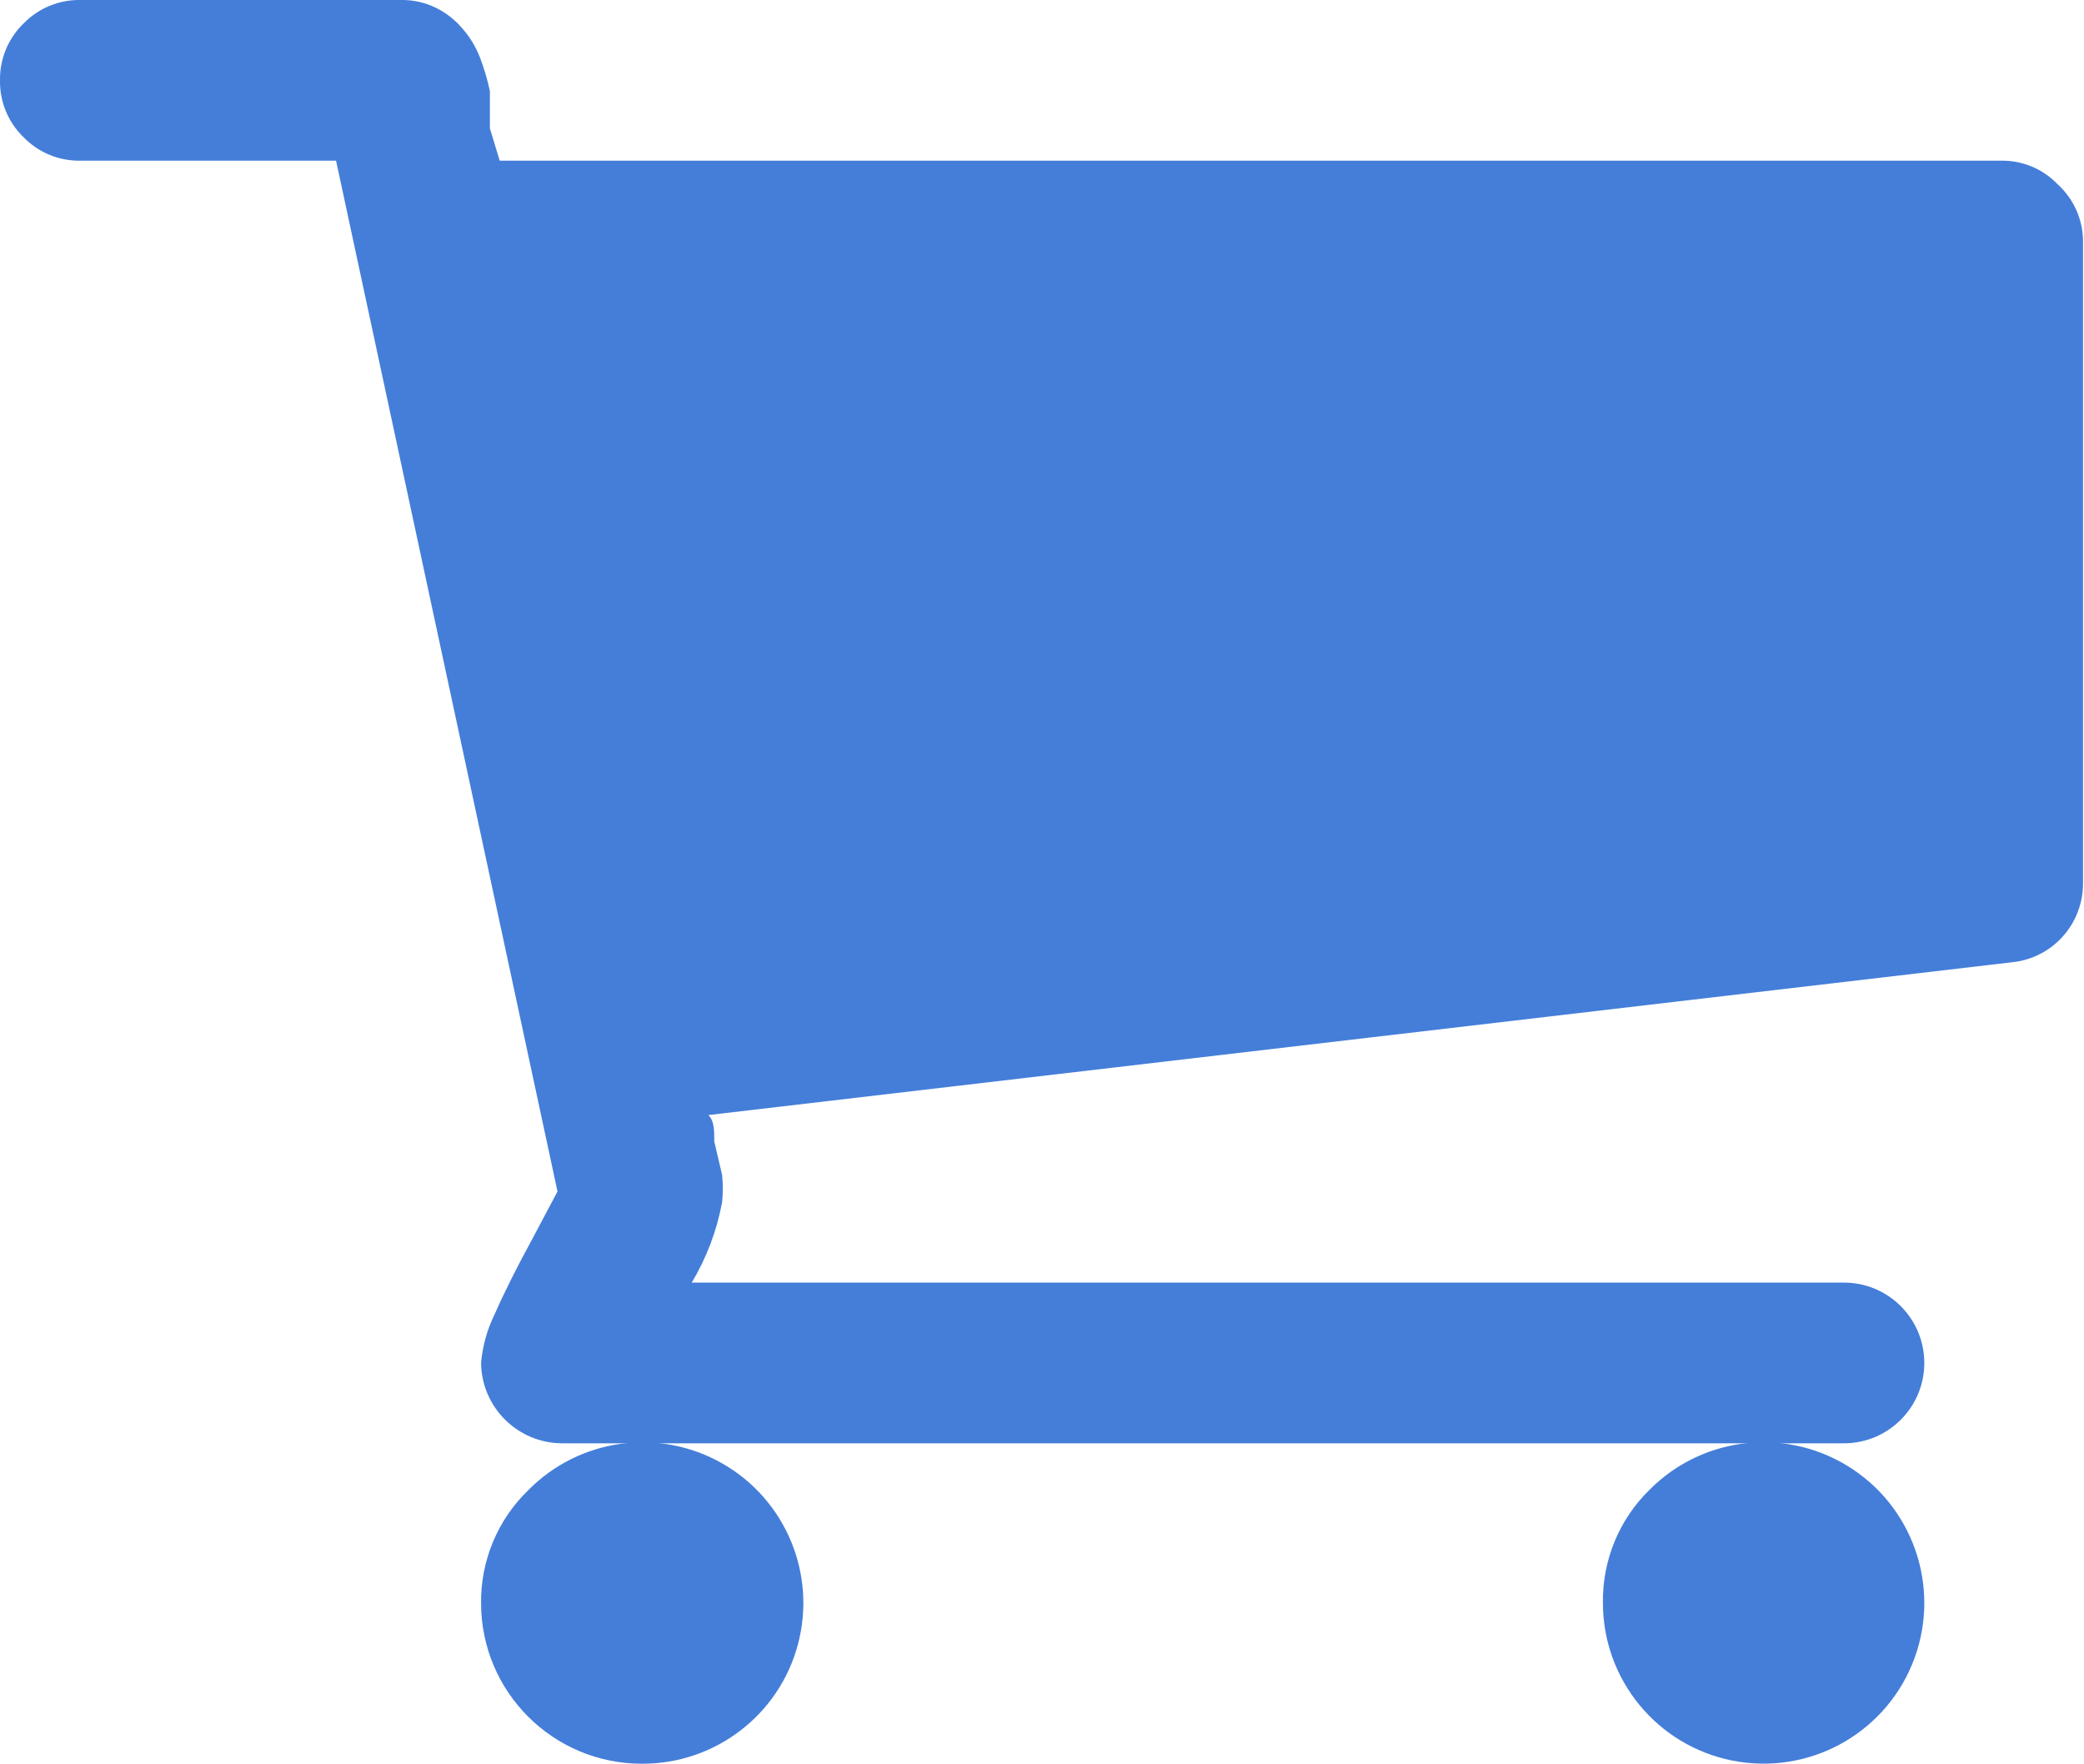
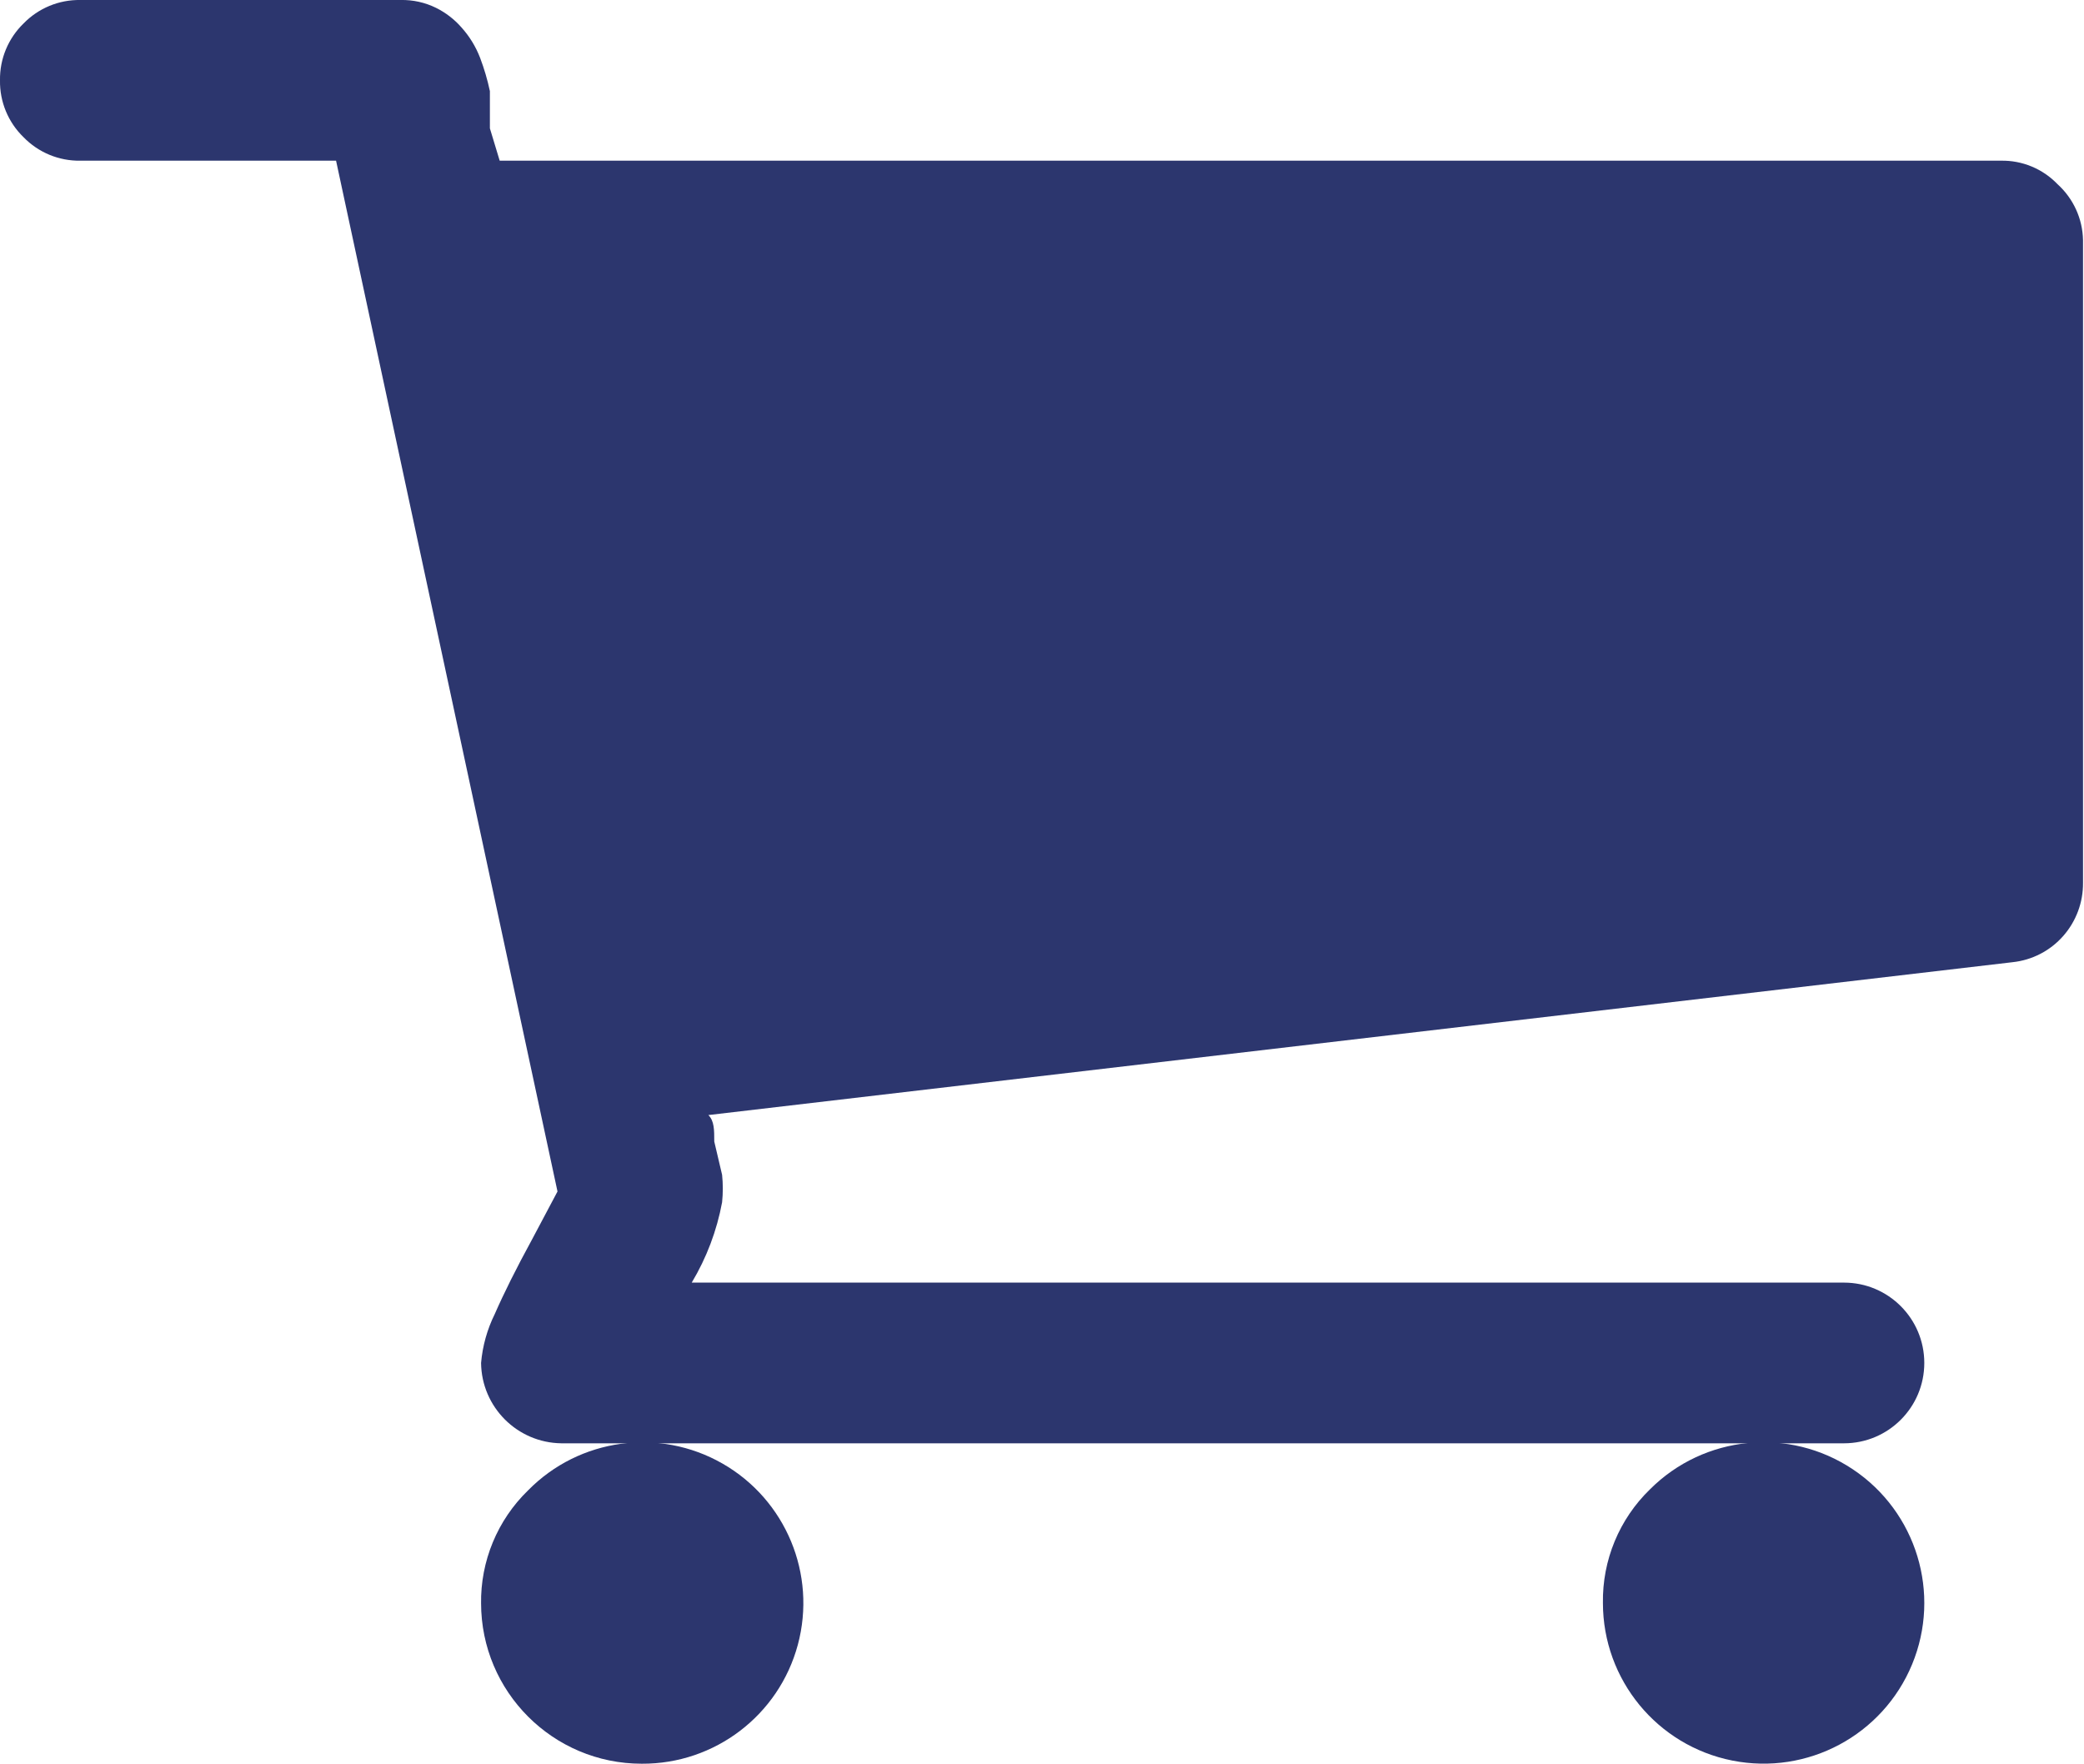
<svg xmlns="http://www.w3.org/2000/svg" viewBox="0 0 21.27 18">
  <defs>
-     <style>.cls-1{fill:#447ed9;}</style>
+     <style>.cls-1{fill:#2C366E;}</style>
  </defs>
  <g id="Capa_2" data-name="Capa 2">
    <g id="Capa_1-2" data-name="Capa 1">
      <path class="cls-1" d="M16.36,16.36a1.64,1.64,0,1,0,.48-1.16,1.58,1.58,0,0,0-.48,1.16Zm0,0" />
      <path class="cls-1" d="M21,1.88a.78.78,0,0,0-.58-.24H5.1L5,1.31,5,.93a2.31,2.31,0,0,0-.1-.34A1,1,0,0,0,4.71.28a.84.84,0,0,0-.26-.2A.78.78,0,0,0,4.09,0H.82A.79.79,0,0,0,.24.24.79.79,0,0,0,0,.82a.79.79,0,0,0,.24.58.79.79,0,0,0,.58.24H3.43L5.69,12.16l-.26.49q-.24.44-.38.76a1.4,1.4,0,0,0-.14.5.83.83,0,0,0,.82.82H18.82a.82.82,0,0,0,0-1.64H7.06a2.47,2.47,0,0,0,.31-.82,1.37,1.37,0,0,0,0-.28l-.08-.34c0-.12,0-.21-.06-.27L20.54,9.82a.8.8,0,0,0,.52-.27.81.81,0,0,0,.2-.54V2.45A.79.79,0,0,0,21,1.88Zm0,0" />
      <path class="cls-1" d="M4.91,16.36A1.64,1.64,0,0,0,6.55,18a1.64,1.64,0,1,0-1.16-2.79,1.58,1.58,0,0,0-.48,1.16Zm0,0" />
    </g>
  </g>
</svg>
